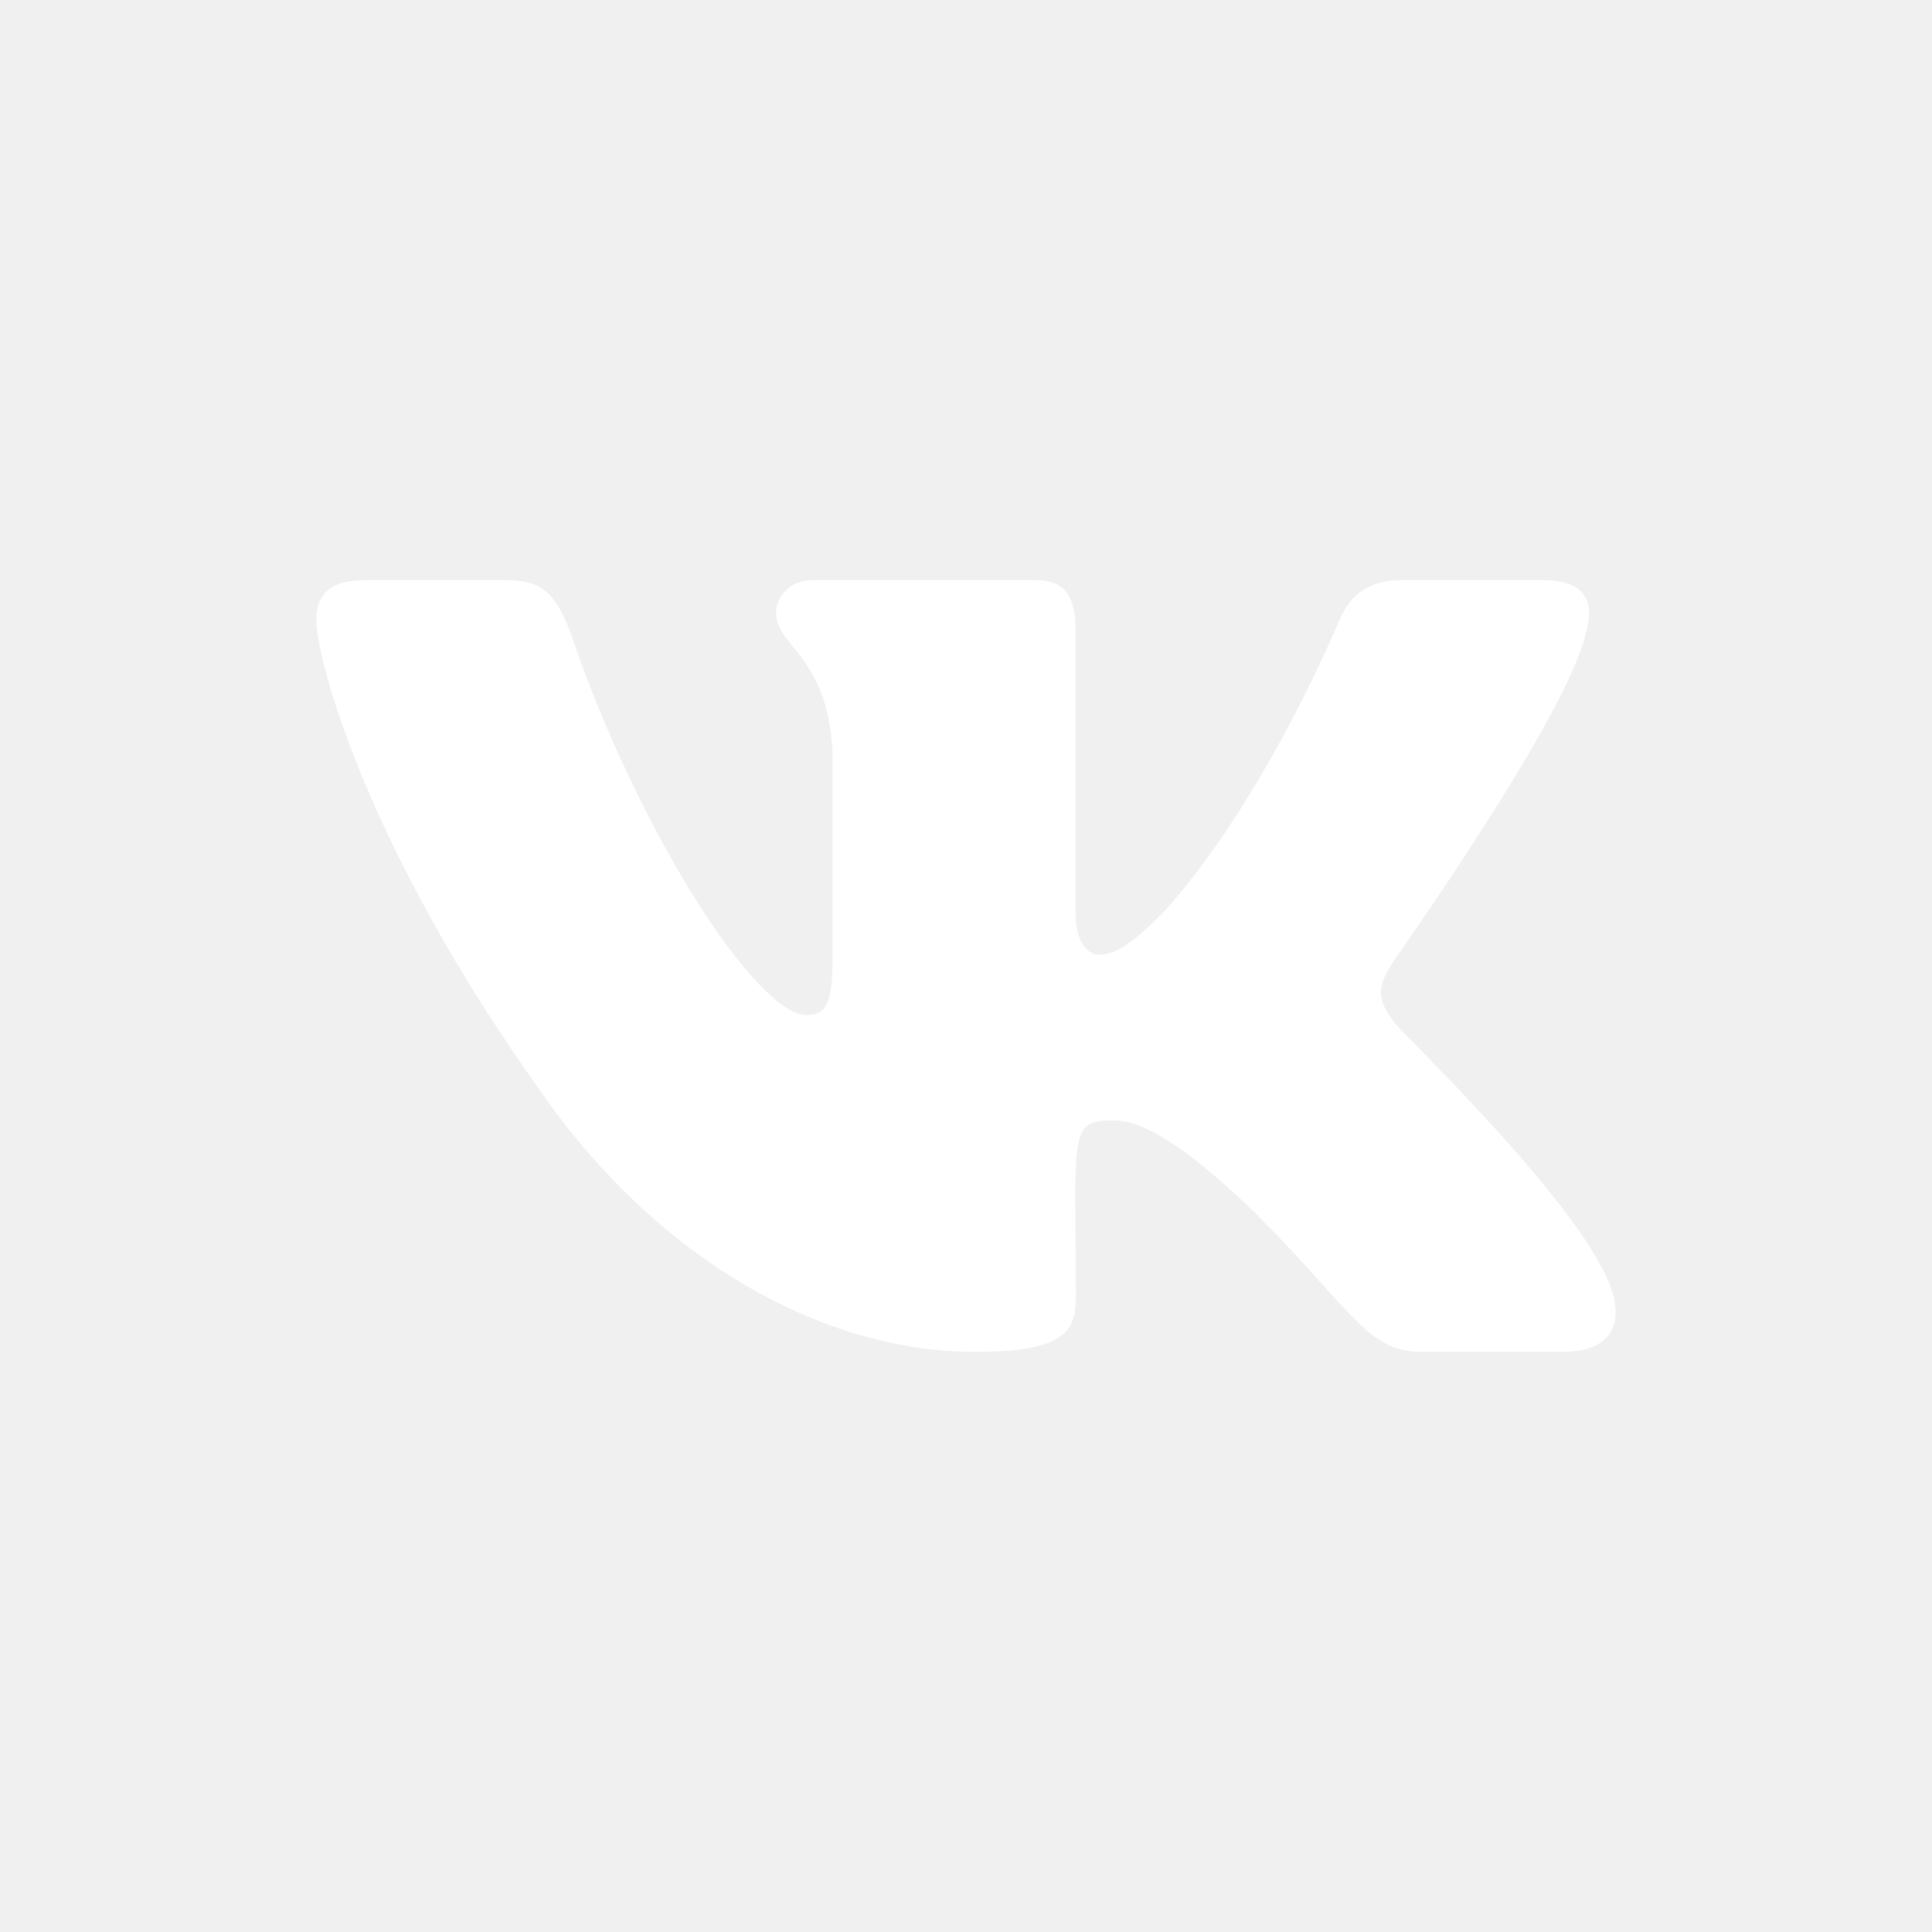
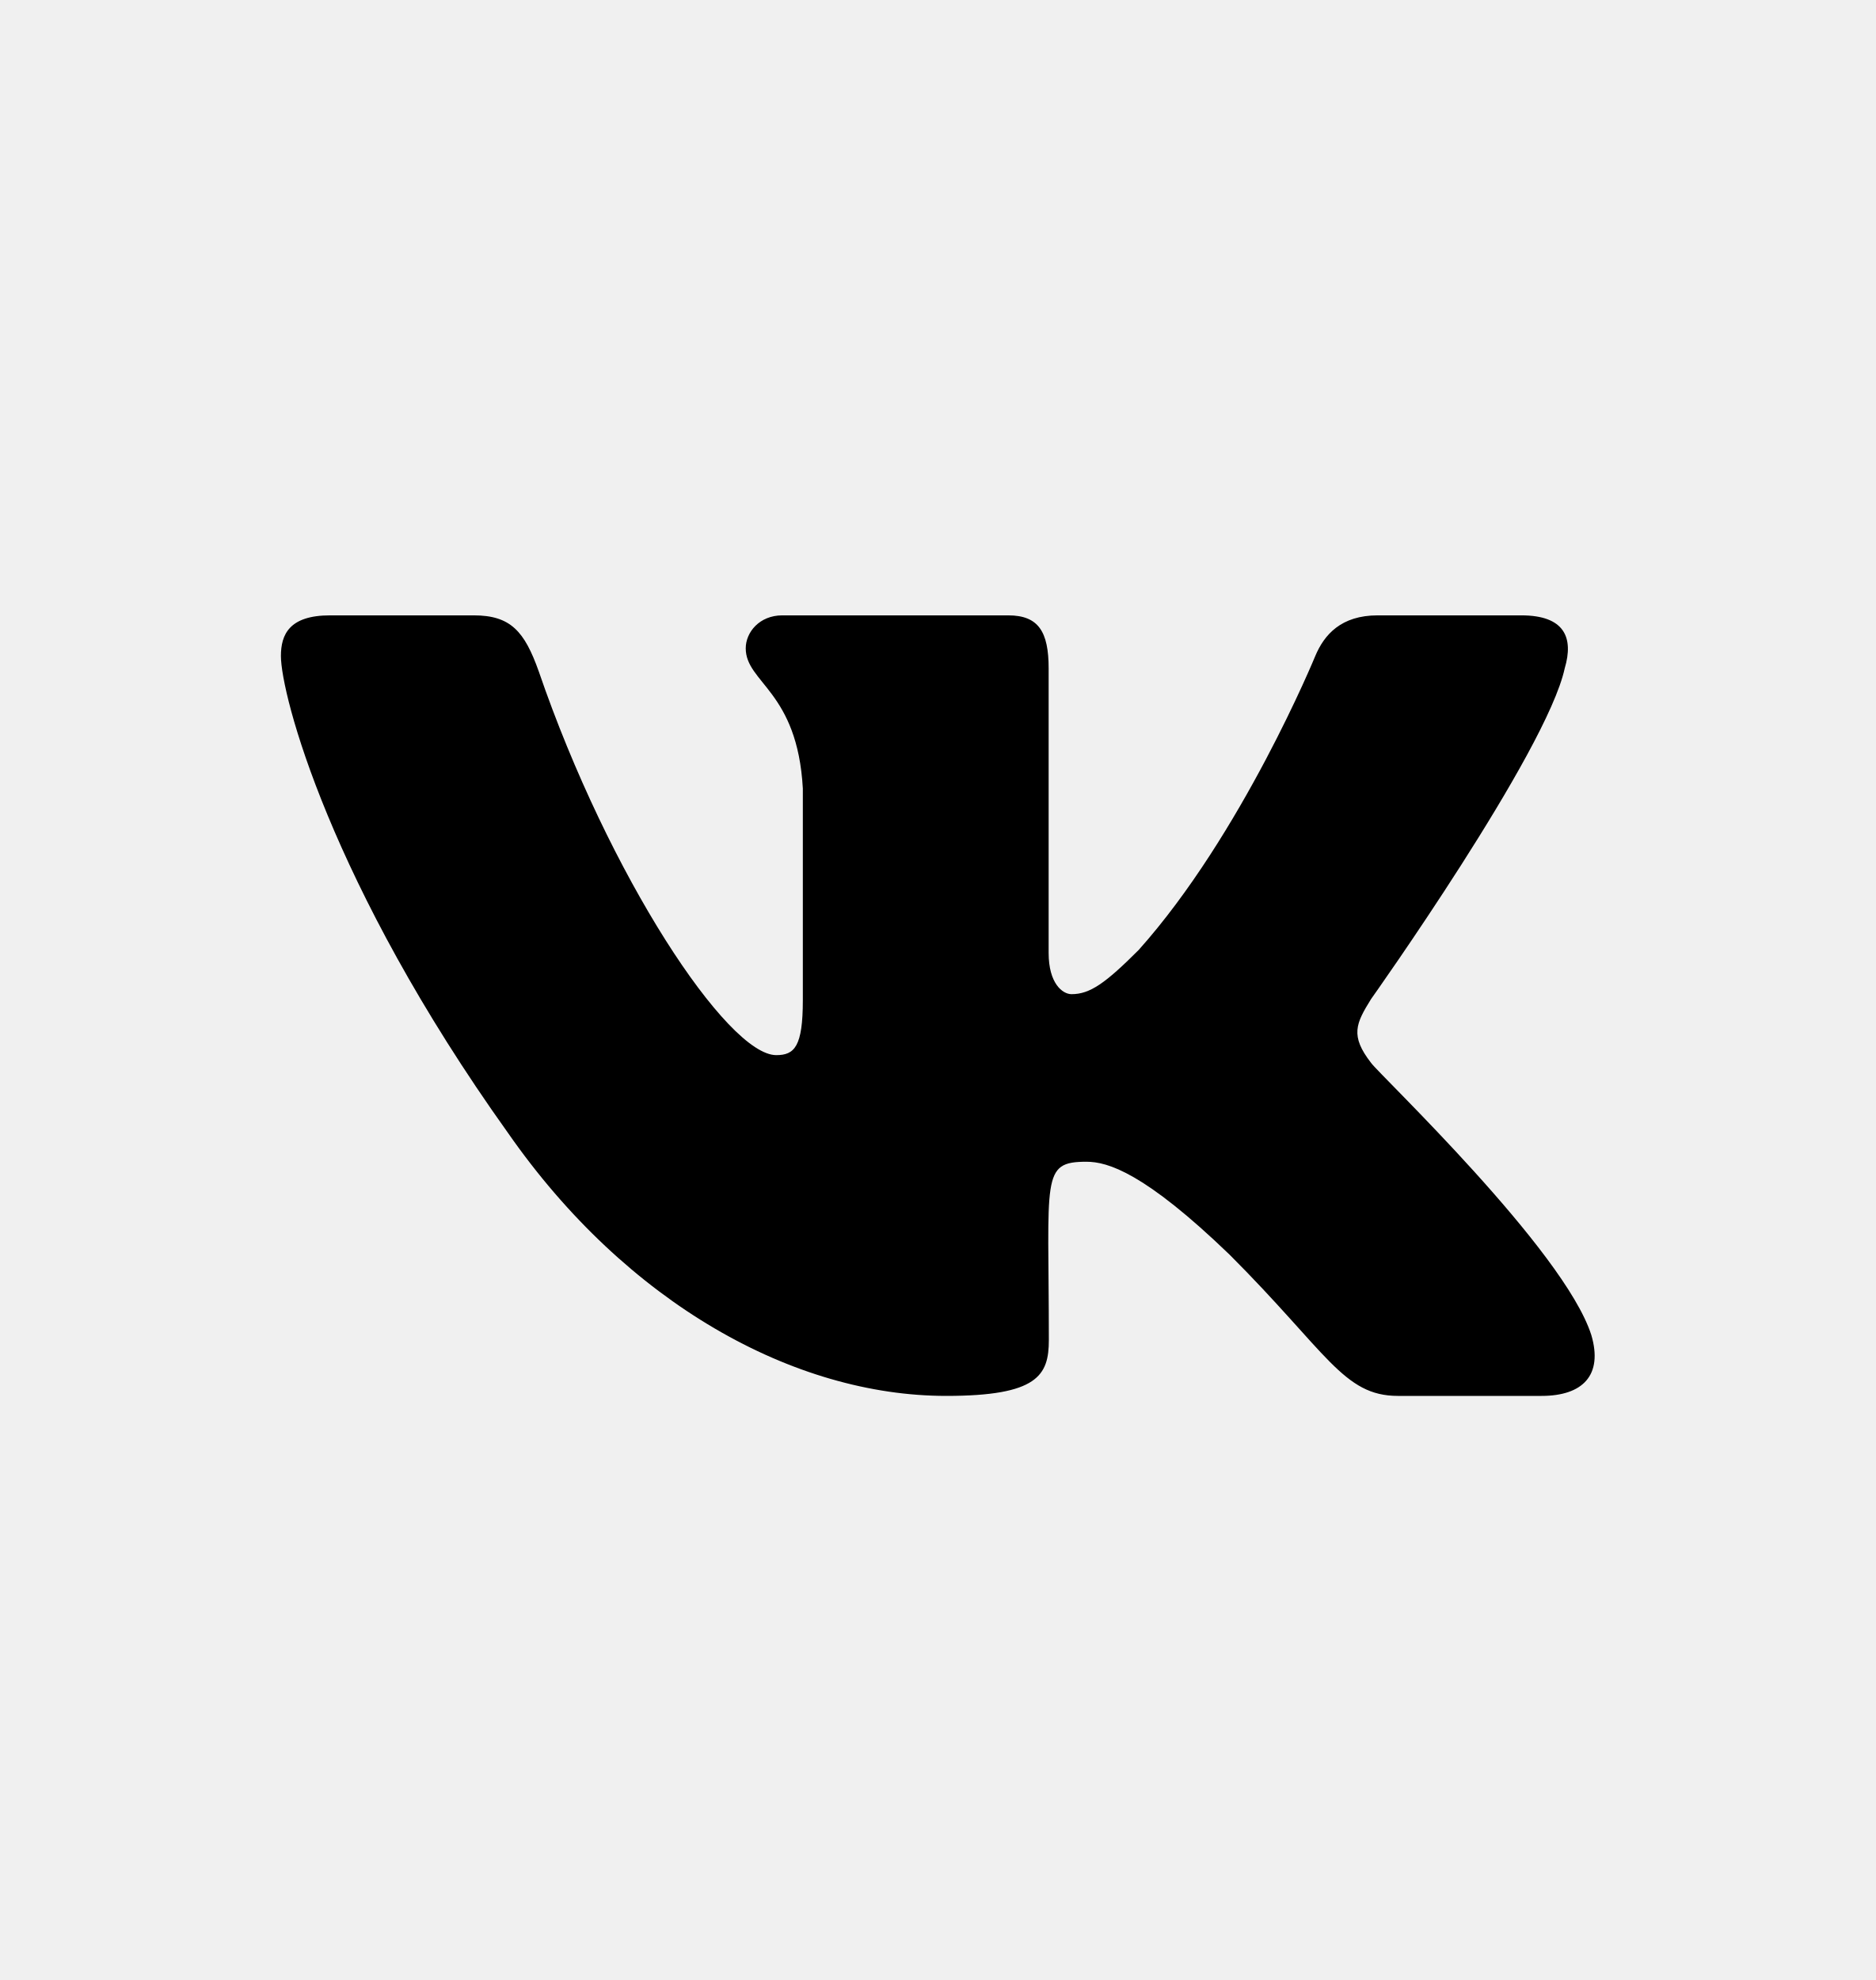
- <svg xmlns="http://www.w3.org/2000/svg" width="24" height="24" viewBox="0 0 24 25" fill="none">
-   <path d="M20.023 8.184C20.138 7.794 20.023 7.507 19.467 7.507H17.629C17.161 7.507 16.945 7.753 16.83 8.028C16.83 8.028 15.894 10.309 14.57 11.789C14.143 12.216 13.946 12.353 13.712 12.353C13.597 12.353 13.419 12.216 13.419 11.826V8.184C13.419 7.716 13.288 7.507 12.901 7.507H10.011C9.717 7.507 9.543 7.725 9.543 7.928C9.543 8.371 10.204 8.474 10.273 9.722V12.431C10.273 13.024 10.167 13.134 9.933 13.134C9.309 13.134 7.792 10.843 6.893 8.221C6.712 7.713 6.534 7.507 6.063 7.507H4.225C3.7 7.507 3.594 7.753 3.594 8.028C3.594 8.515 4.218 10.933 6.5 14.129C8.02 16.311 10.161 17.493 12.108 17.493C13.278 17.493 13.422 17.231 13.422 16.779C13.422 14.694 13.316 14.497 13.902 14.497C14.174 14.497 14.642 14.635 15.735 15.687C16.983 16.935 17.189 17.493 17.888 17.493H19.726C20.25 17.493 20.516 17.231 20.363 16.713C20.013 15.624 17.651 13.383 17.545 13.233C17.273 12.884 17.351 12.728 17.545 12.416C17.548 12.413 19.792 9.254 20.023 8.184Z" fill="white" />
+ <svg xmlns="http://www.w3.org/2000/svg" width="18" height="19" viewBox="0 0 18 19">
+   <path d="M15.017 6.413C15.104 6.12 15.017 5.905 14.6 5.905H13.222C12.871 5.905 12.709 6.09 12.623 6.295C12.623 6.295 11.92 8.007 10.928 9.116C10.607 9.437 10.46 9.54 10.284 9.54C10.197 9.54 10.064 9.437 10.064 9.144V6.413C10.064 6.061 9.966 5.905 9.676 5.905H7.508C7.288 5.905 7.157 6.068 7.157 6.221C7.157 6.553 7.653 6.63 7.705 7.566V9.598C7.705 10.043 7.625 10.125 7.45 10.125C6.981 10.125 5.844 8.407 5.17 6.441C5.034 6.059 4.901 5.905 4.547 5.905H3.168C2.775 5.905 2.696 6.09 2.696 6.295C2.696 6.661 3.164 8.475 4.875 10.871C6.015 12.508 7.62 13.395 9.081 13.395C9.959 13.395 10.066 13.198 10.066 12.859C10.066 11.295 9.987 11.148 10.427 11.148C10.63 11.148 10.982 11.251 11.801 12.04C12.737 12.976 12.892 13.395 13.416 13.395H14.795C15.188 13.395 15.387 13.198 15.272 12.81C15.01 11.993 13.238 10.312 13.159 10.2C12.955 9.938 13.013 9.821 13.159 9.586C13.161 9.584 14.844 7.215 15.017 6.413Z" />
</svg>
